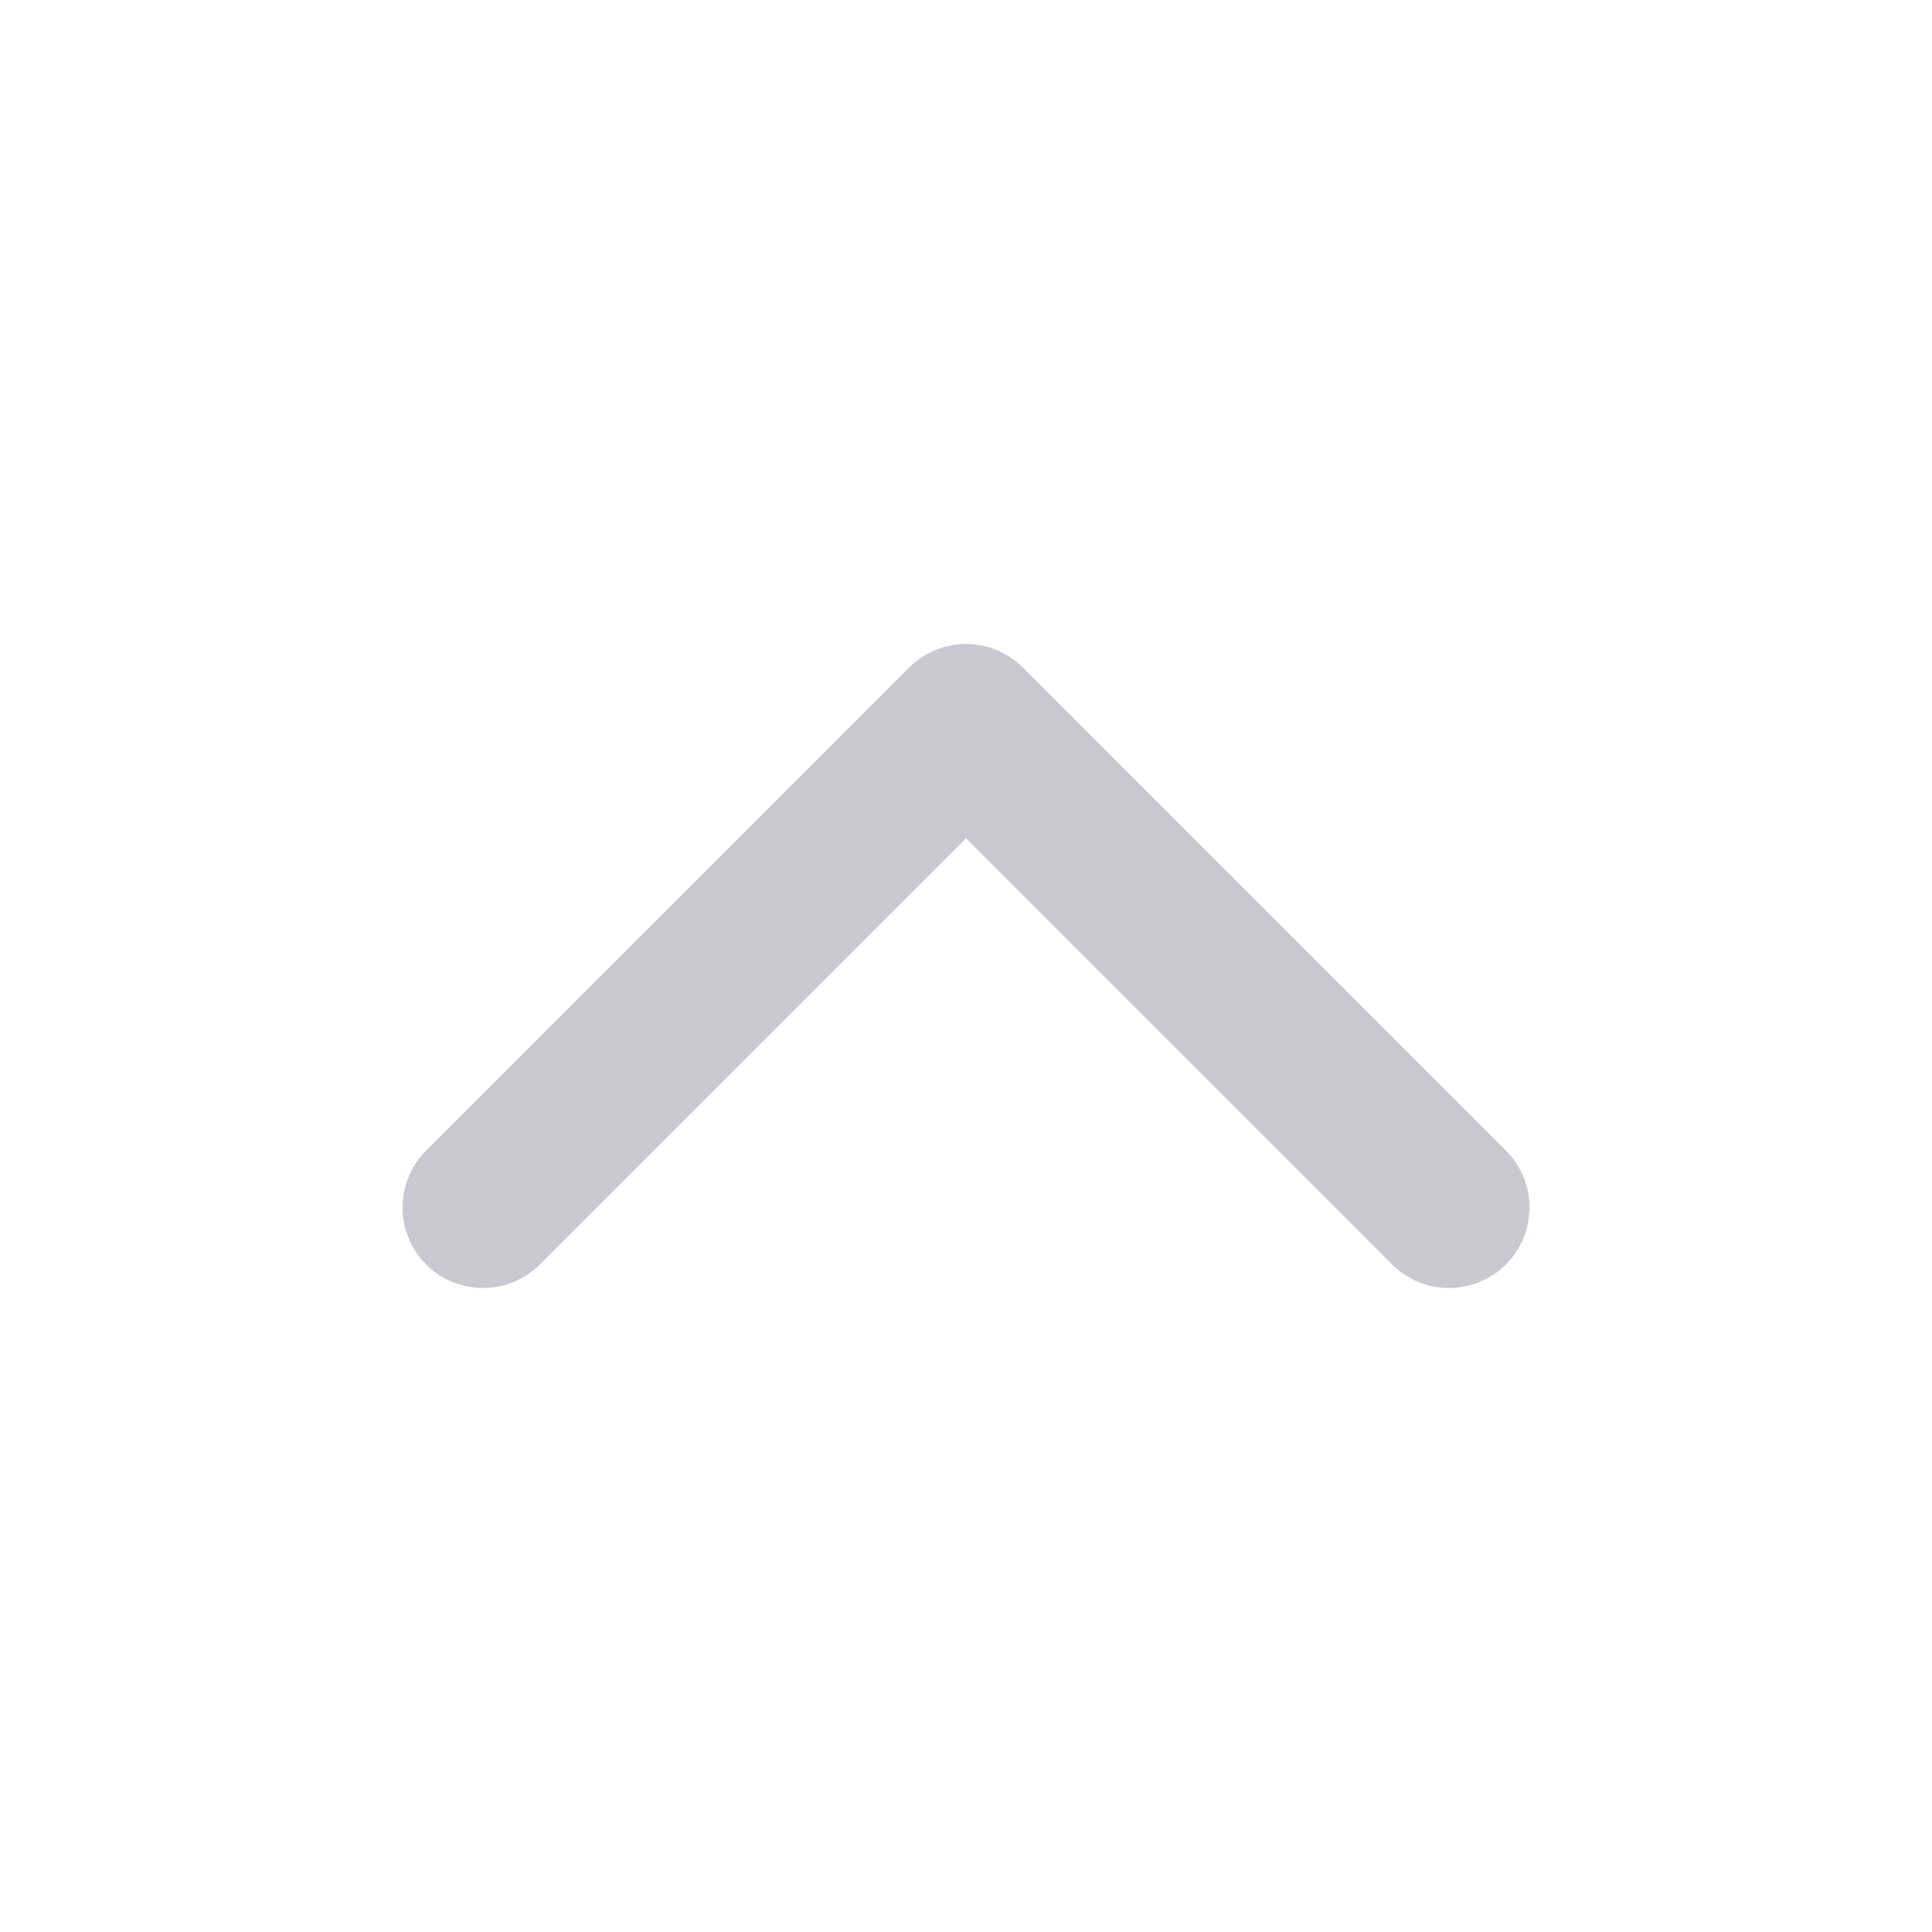
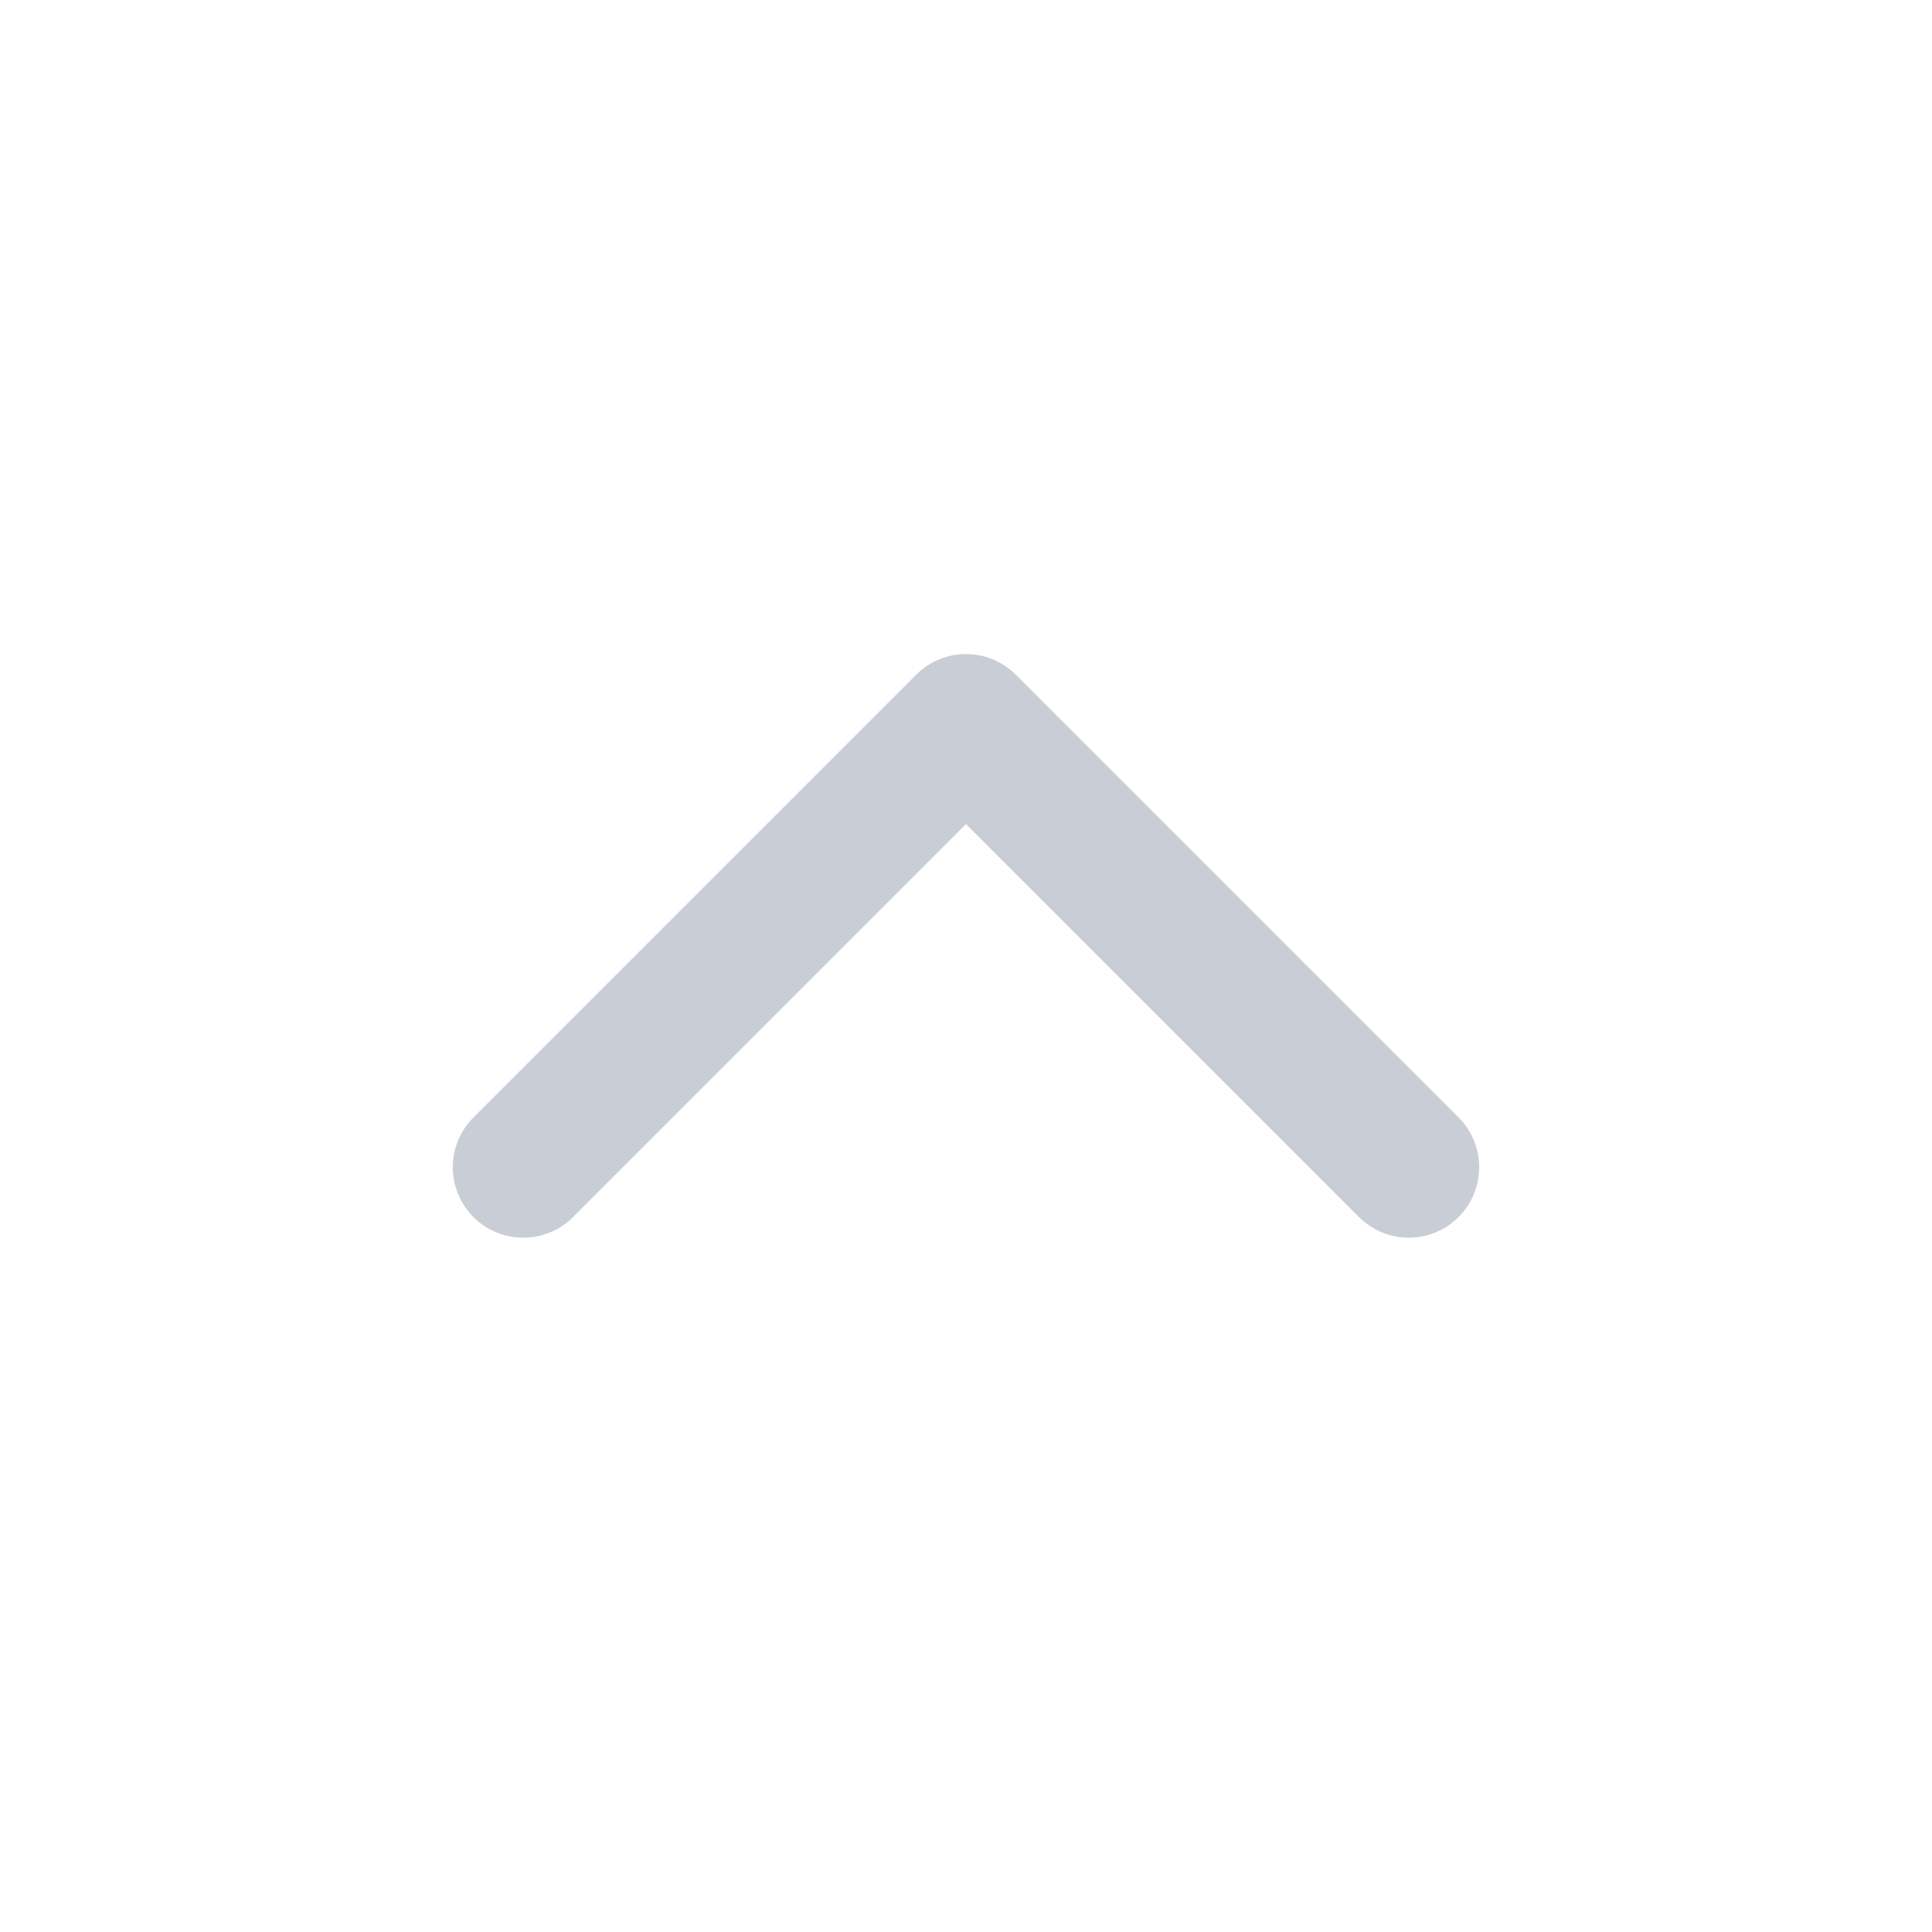
- <svg xmlns="http://www.w3.org/2000/svg" viewBox="0 0 24 24" width="24" height="24" fill="none" stroke="#C9C9D1" stroke-width="2" stroke-linecap="round" stroke-linejoin="round">
-   <polyline points="18 15 12 9 6 15" />
+ <svg xmlns="http://www.w3.org/2000/svg" viewBox="0 0 24 24" width="24" height="24" fill="none" stroke="#C9CDD6" stroke-width="1.75" stroke-linecap="round" stroke-linejoin="round">
+   <path d="m6.5 14.5 5.5-5.5 5.5 5.5" />
</svg>
